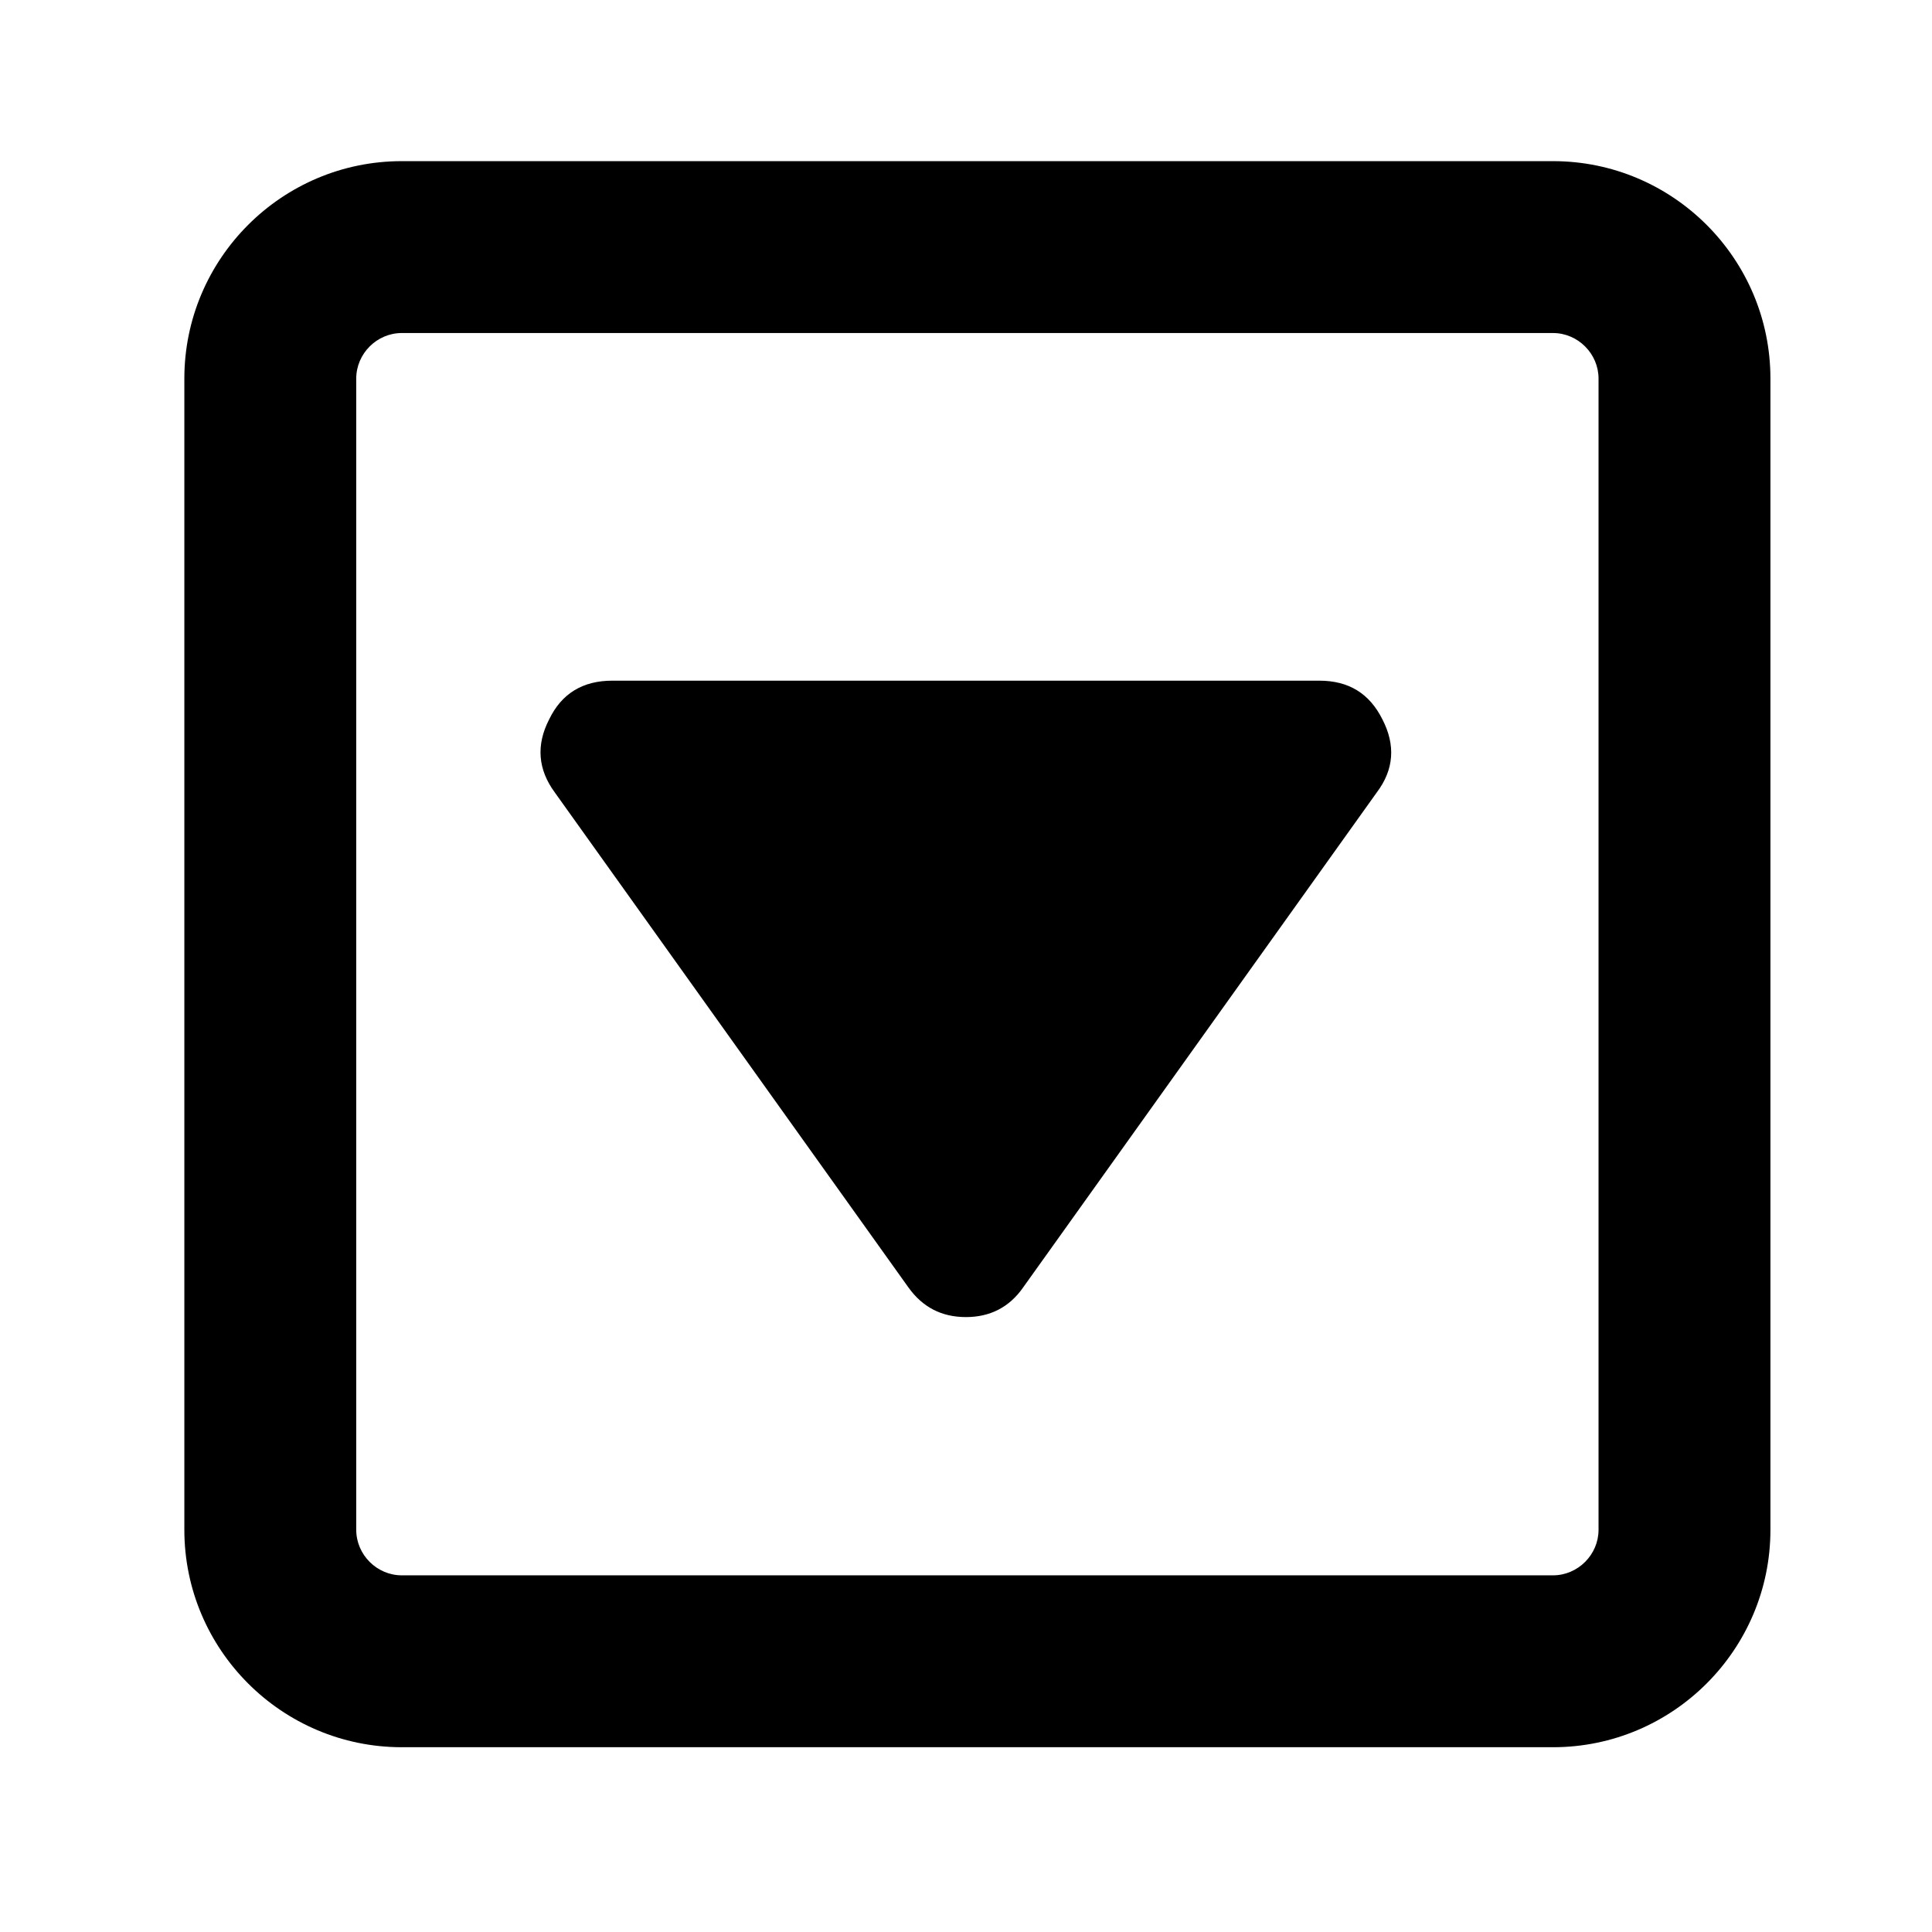
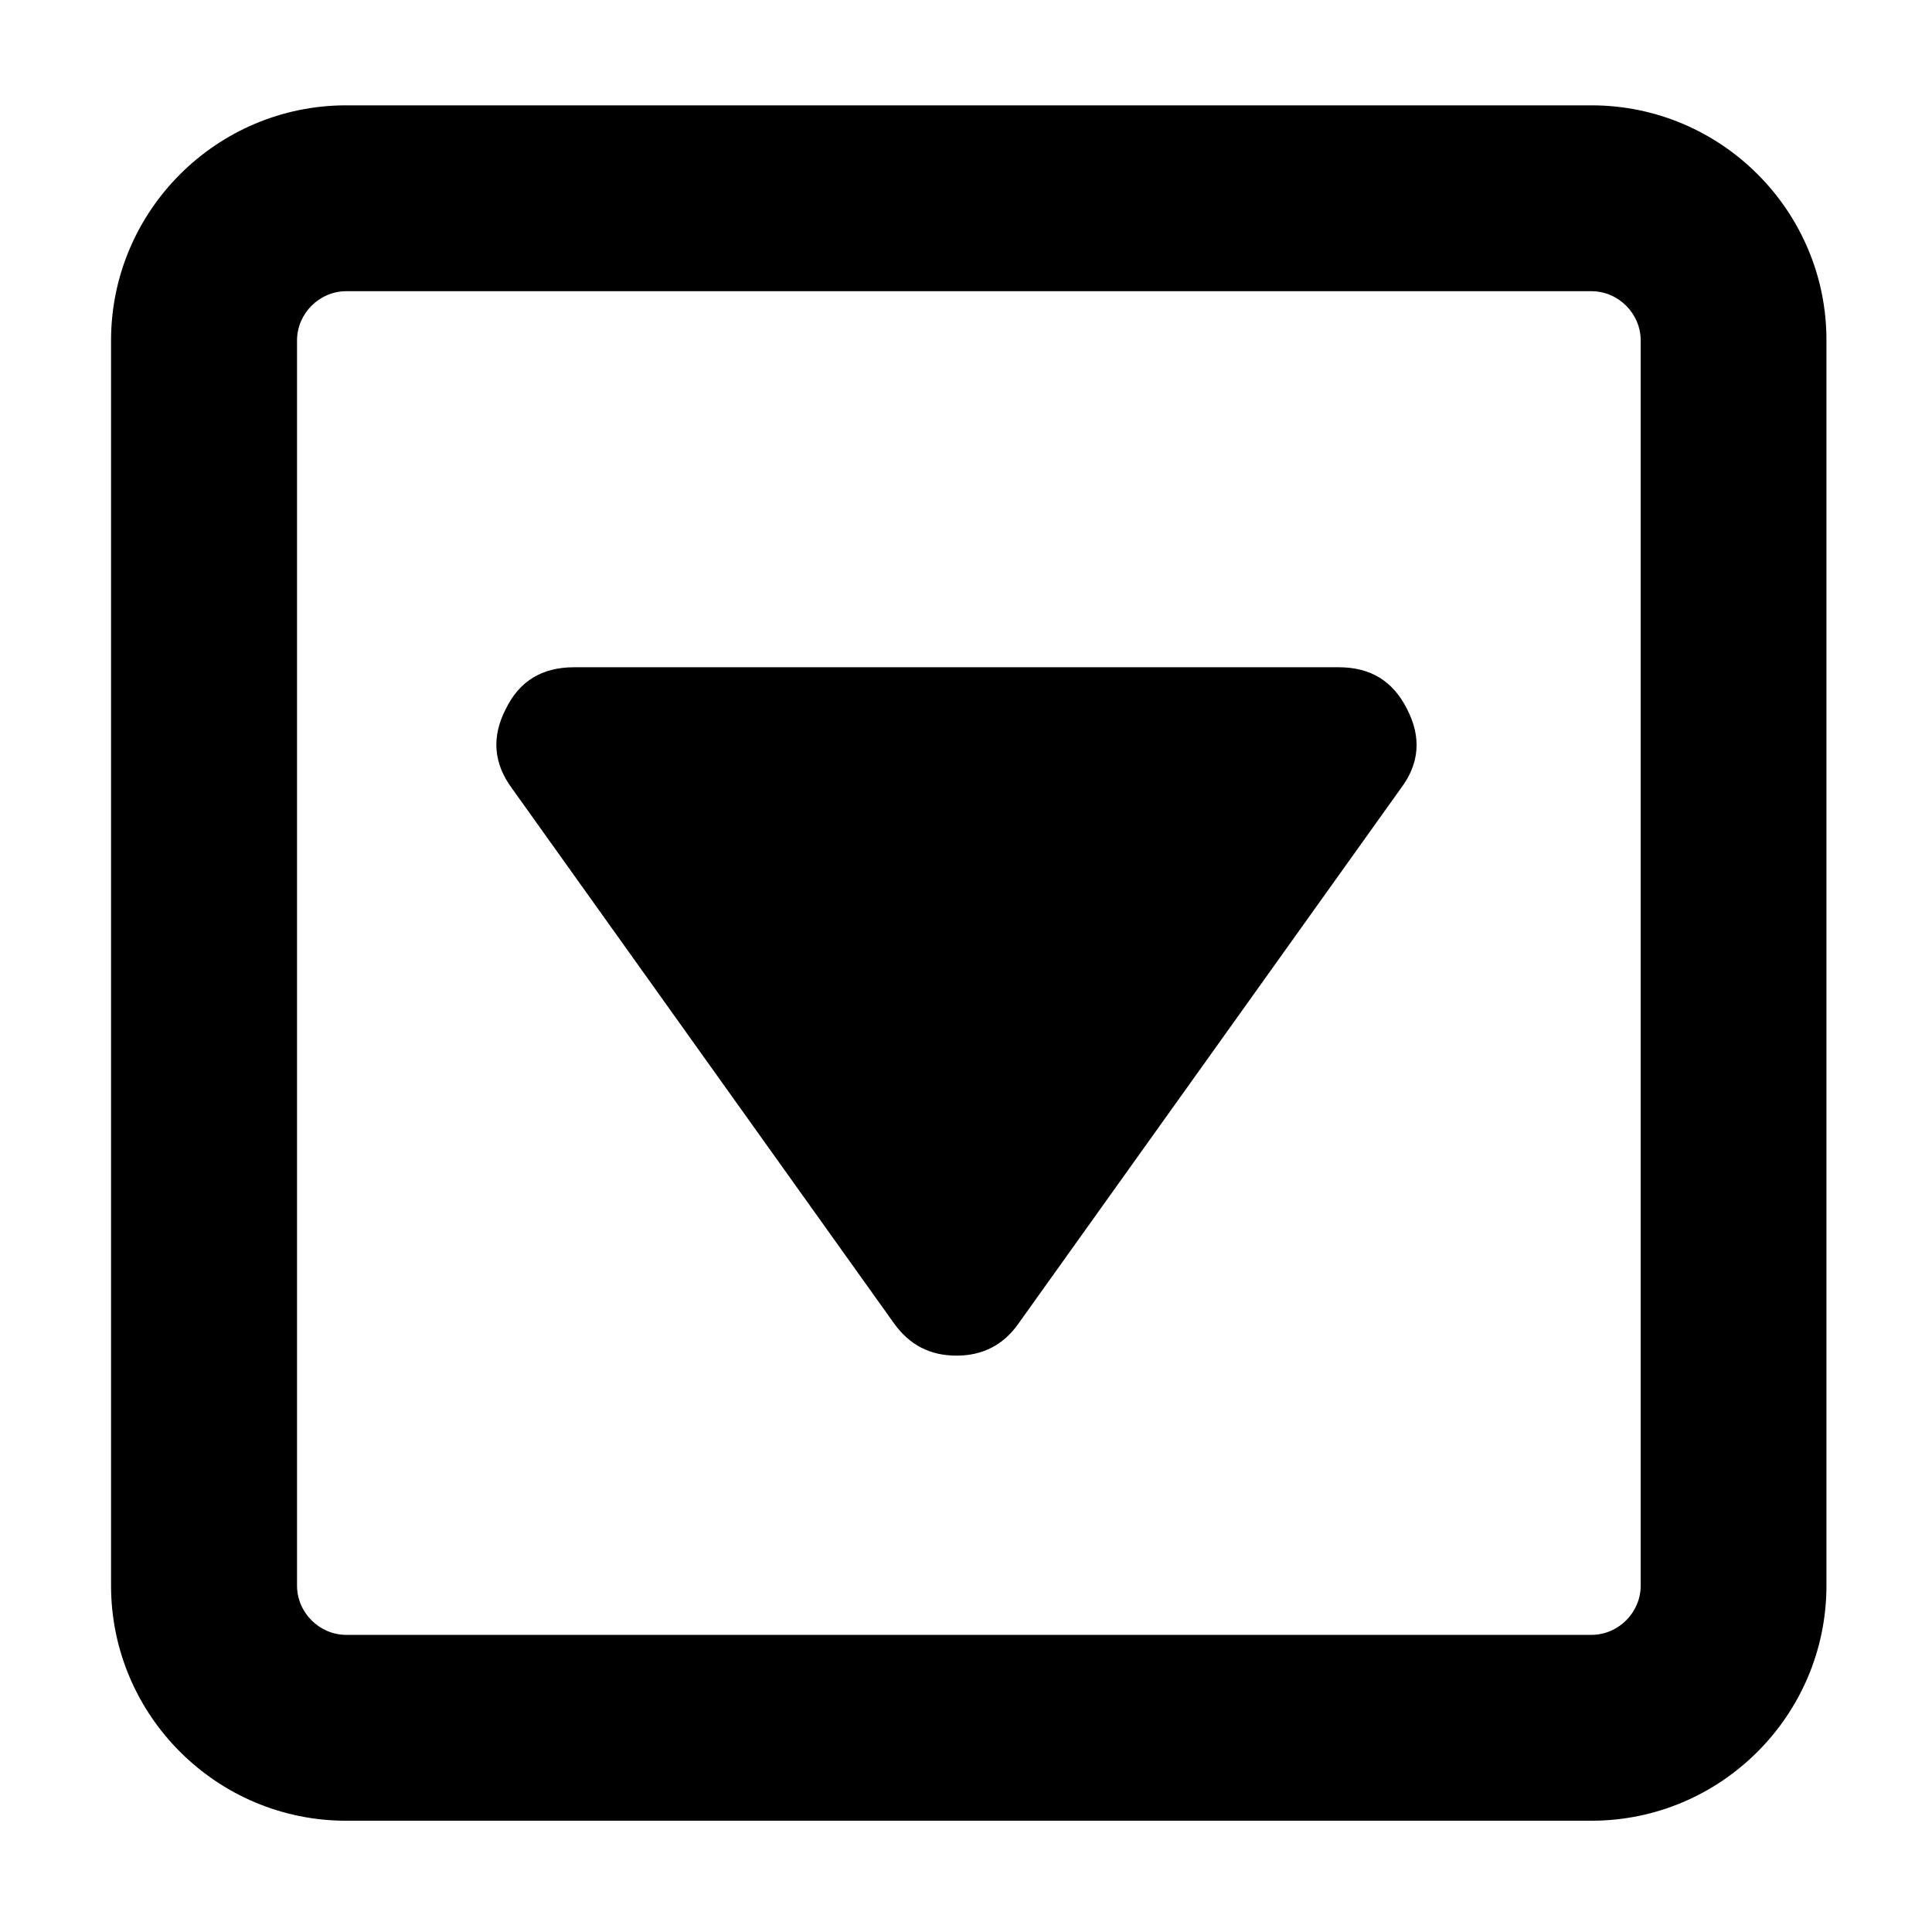
- <svg xmlns="http://www.w3.org/2000/svg" version="1.1" id="Layer_1" x="0px" y="0px" viewBox="0 0 449.6 449.5" style="enable-background:new 0 0 449.6 449.5;" xml:space="preserve">
+ <svg xmlns="http://www.w3.org/2000/svg" version="1.1" id="Layer_1" x="0px" y="0px" viewBox="0 0 1792 1792" style="enable-background:new 0 0 1792 1792;" xml:space="preserve">
  <g>
    <g>
-       <path d="M361.4,77.5c5.8,0,10.6,4.8,10.6,10.6v267.9c0,5.8-4.8,10.6-10.6,10.6H93.5c-5.8,0-10.6-4.8-10.6-10.6V88.1    c0-5.8,4.8-10.6,10.6-10.6H361.4 M361.4,37.5H93.5c-27.9,0-50.6,22.7-50.6,50.6v267.9c0,27.9,22.7,50.6,50.6,50.6h267.9    c27.9,0,50.6-22.7,50.6-50.6V88.1C412,60.2,389.3,37.5,361.4,37.5L361.4,37.5z" />
+       <path d="M1476.1,270.1c25,0,45.7,20.7,45.7,45.7v1154.9c0,25-20.7,45.7-45.7,45.7H321.2c-25,0-45.7-20.7-45.7-45.7V315.8    c0-25,20.7-45.7,45.7-45.7H1476.1 M1476.1,97.7H321.2C200.9,97.7,103,195.6,103,315.8v1154.9c0,120.3,97.9,218.1,218.1,218.1    h1154.9c120.3,0,218.1-97.9,218.1-218.1V315.8C1694.3,195.6,1596.4,97.7,1476.1,97.7L1476.1,97.7z" />
    </g>
-     <path d="M224.8,306.5c-5.7,0-10.1-2.3-13.4-6.9l-82.3-115.2c-3.9-5.3-4.4-11-1.3-17c2.9-6,7.8-9,14.7-9h164.5c6.9,0,11.7,3,14.7,9   c3.1,6,2.7,11.7-1.3,17l-82.3,115.2C234.9,304.2,230.4,306.5,224.8,306.5z" />
+     <path d="M887.2,1257.4c-24.6,0-43.5-9.9-57.8-29.7L474.7,731c-16.8-22.8-19-47.4-5.6-73.3c12.5-25.9,33.6-38.8,63.4-38.8h709.2   c29.7,0,50.4,12.9,63.4,38.8c13.4,25.9,11.6,50.4-5.6,73.3l-354.8,496.6C930.8,1247.5,911.4,1257.4,887.2,1257.4z" />
  </g>
</svg>
